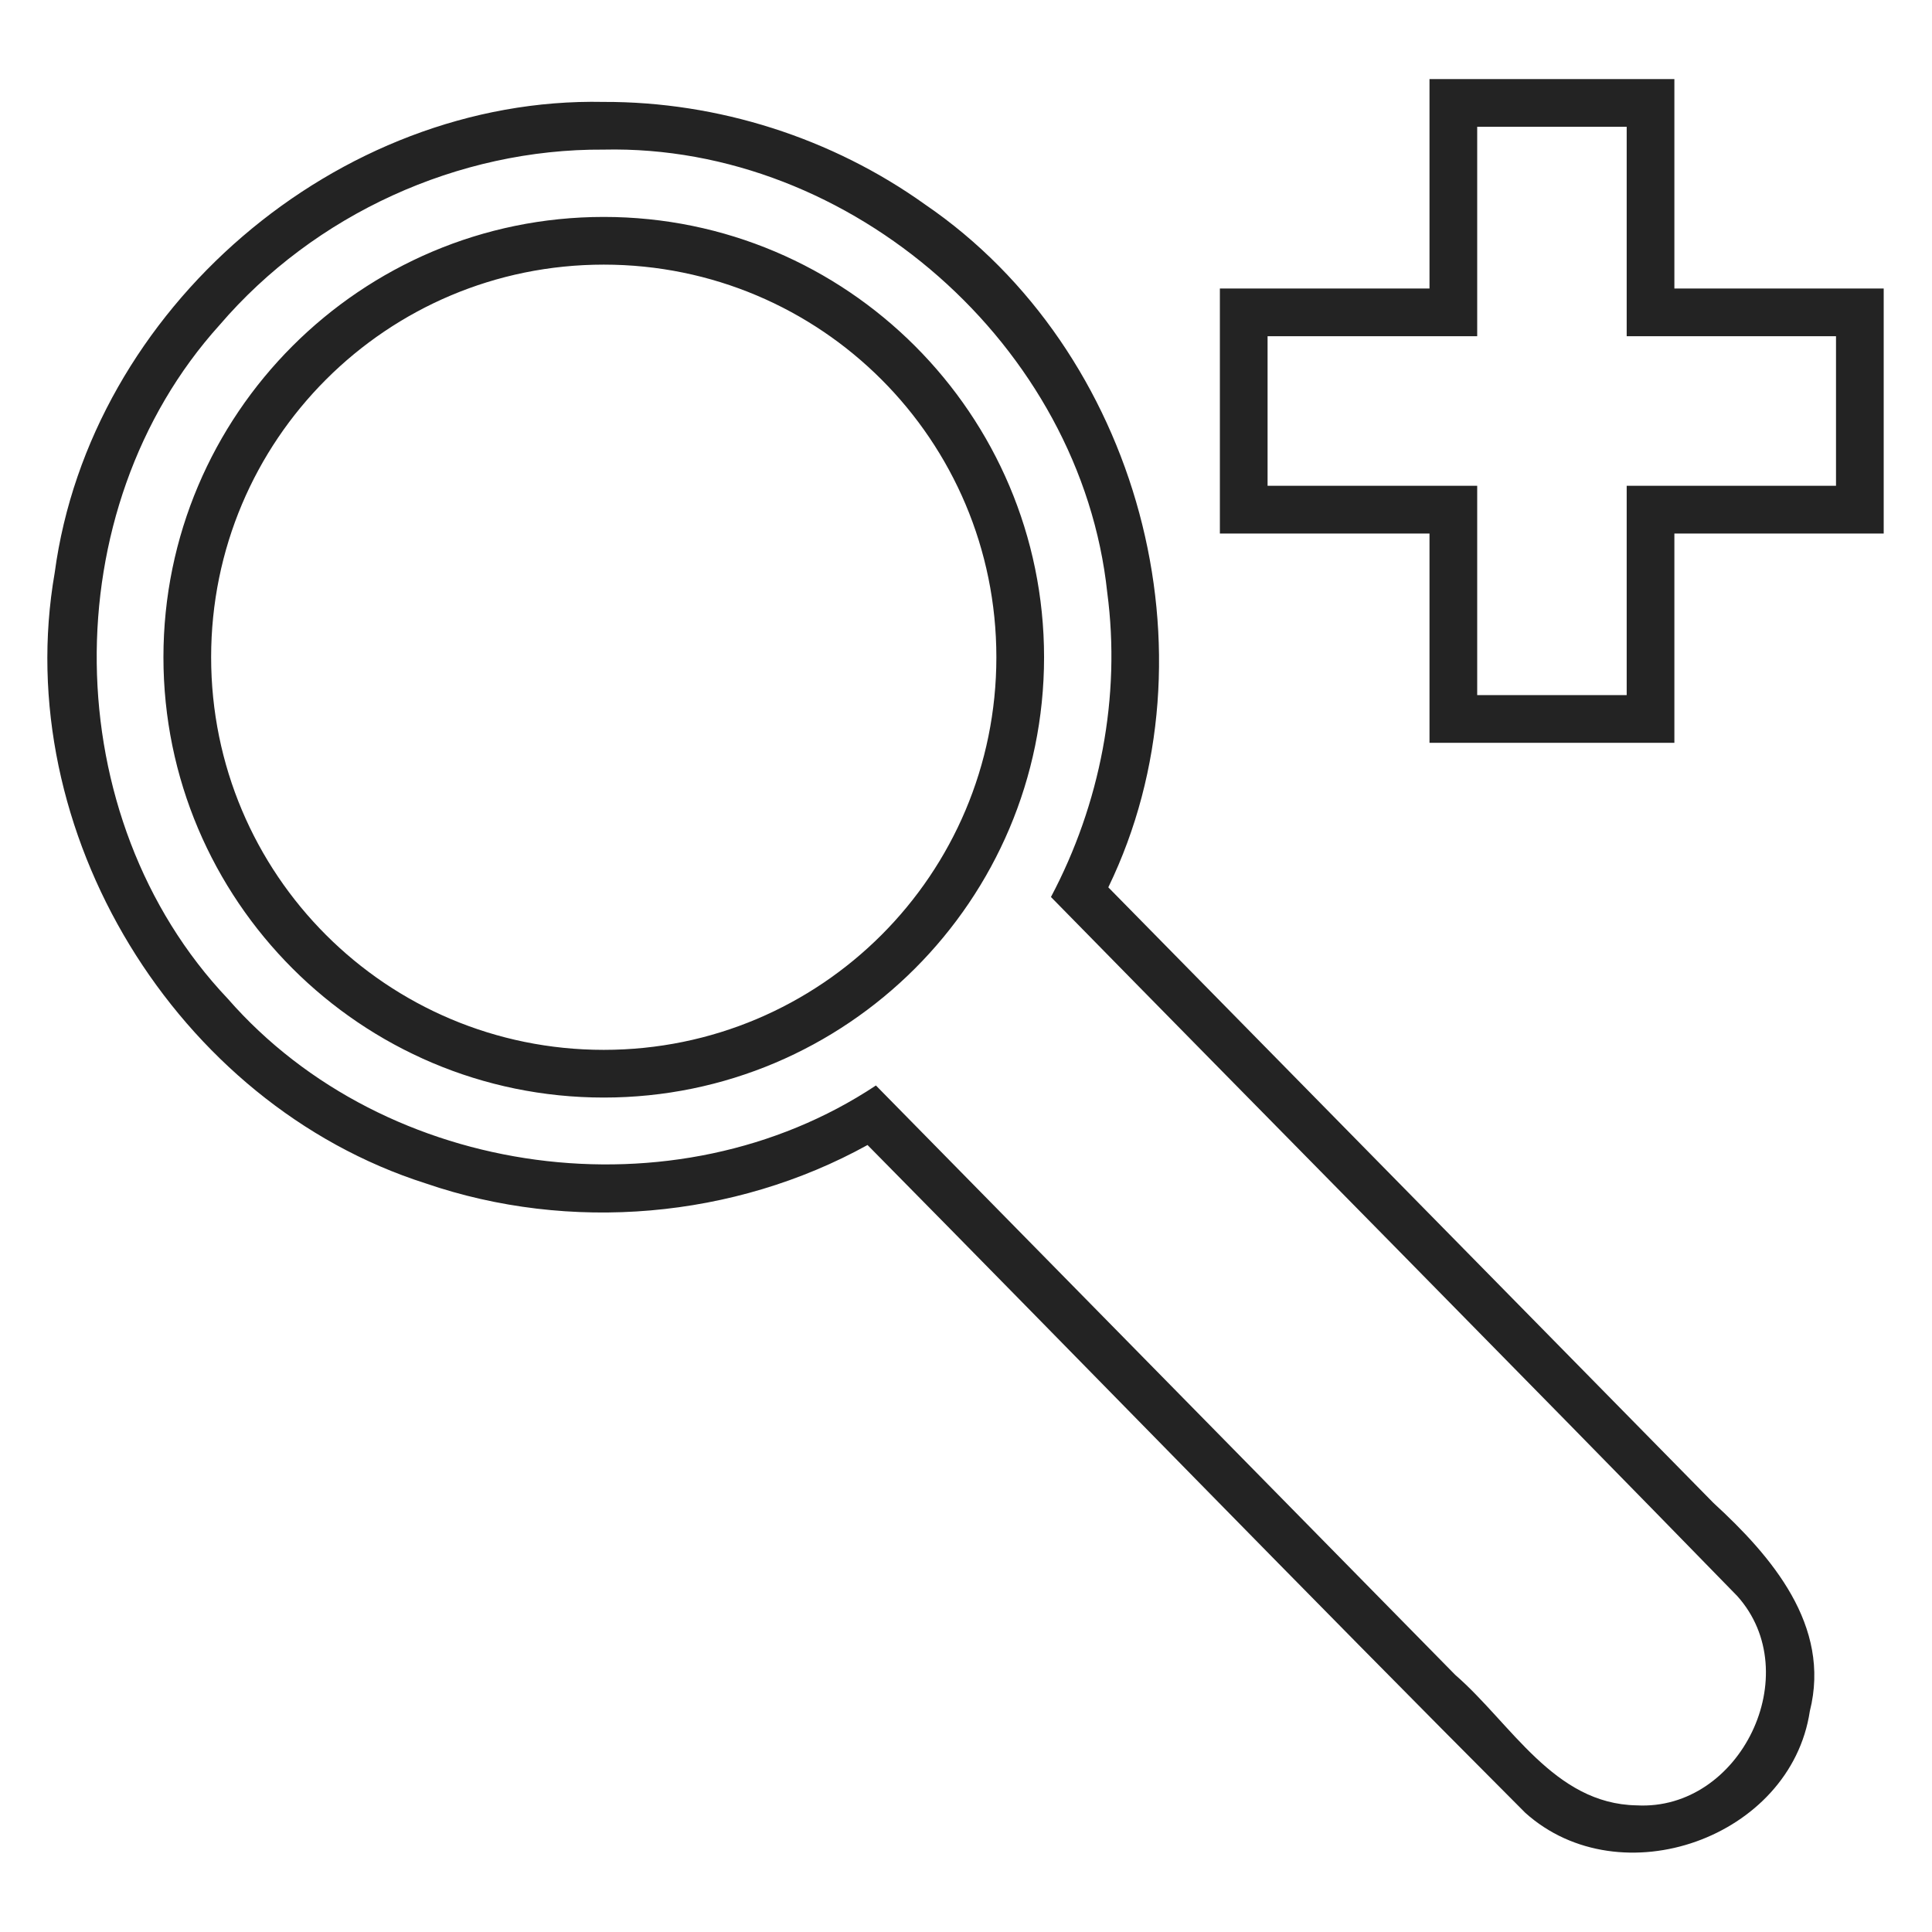
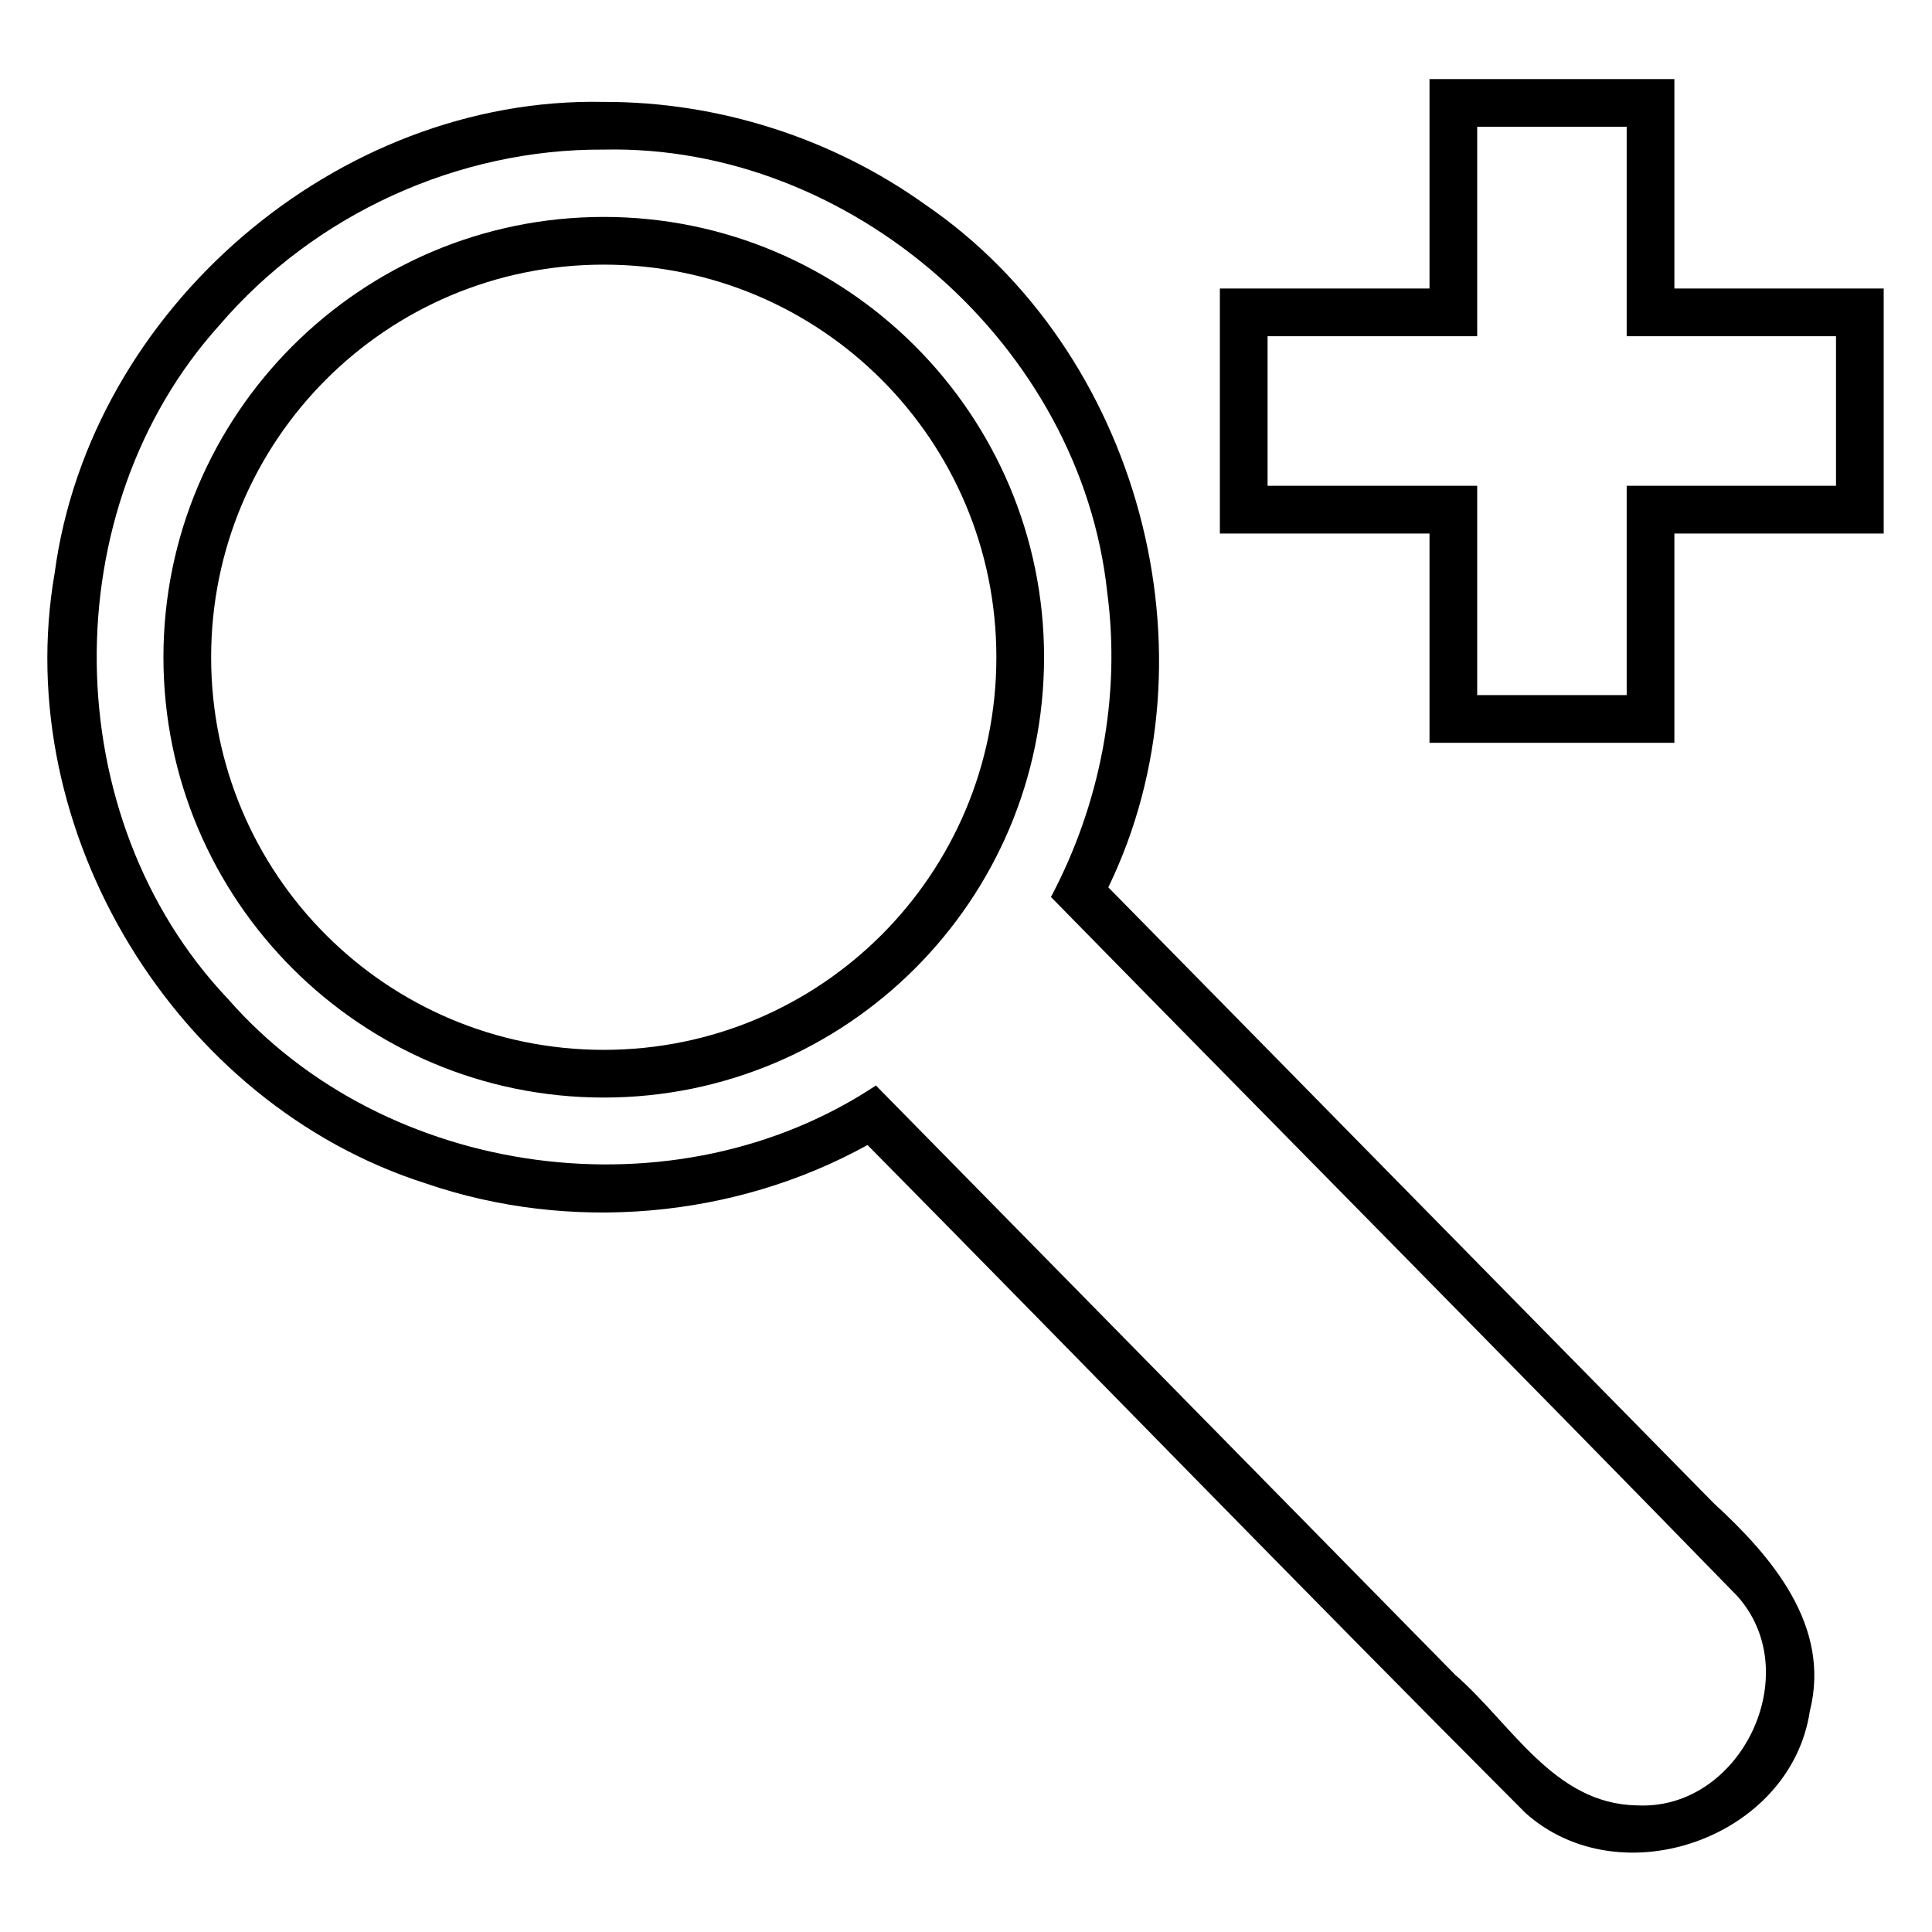
<svg xmlns="http://www.w3.org/2000/svg" width="1000px" height="1000px" viewBox="0 0 1000 1000" version="1.1" id="svg2">
  <defs id="defs13" />
-   <path id="path9" style="font-size:medium;font-style:normal;font-variant:normal;font-weight:normal;font-stretch:normal;text-indent:0;text-align:start;text-decoration:none;line-height:normal;letter-spacing:normal;word-spacing:normal;text-transform:none;direction:ltr;block-progression:tb;writing-mode:lr-tb;text-anchor:start;baseline-shift:baseline;color:#000000;fill:#232323;fill-opacity:1;fill-rule:nonzero;stroke:none;stroke-width:24.691;marker:none;visibility:visible;display:inline;overflow:visible;enable-background:accumulate;font-family:Sans;-inkscape-font-specification:Sans" d="m 312.5,112.281 c -125.718,0 -227.906,102.188 -227.906,227.906 0,125.718 102.188,227.906 227.906,227.906 125.718,0 227.906,-102.188 227.906,-227.906 0,-125.718 -102.188,-227.906 -227.906,-227.906 z m 0,24.688 c 112.375,0 203.219,90.844 203.219,203.219 0,112.375 -90.844,203.219 -203.219,203.219 -112.375,0 -203.219,-90.844 -203.219,-203.219 0,-112.375 90.844,-203.219 203.219,-203.219 z M 312.438,52.75 C 174.692,49.882 46.609,159.983 28.315,296.444 4.99,430.188 91.115,571.325 220.298,612.51 c 74.609,25.626 159.666,18.33 228.733,-19.853 113.608,115.085 226.233,231.224 340.454,345.652 49.238,44.192 137.416,13.003 147.28,-52.625 C 947.922,841.46 916.966,805.531 886.899,777.931 782.485,671.715 678.07,565.498 573.656,459.281 632.254,338.51 589.434,181.298 478.786,105.817 430.638,71.38 371.632,52.568 312.438,52.75 z m 0,24.688 c 128.302,-2.892 247.126,101.663 260.672,229.253 7.157,53.927 -3.7,109.629 -29.141,157.591 118.303,120.689 237.298,240.793 355.212,361.804 36.076,40.15 1.724,111.32 -52.063,108.365 C 804.252,933.692 782.238,892.097 753.22,866.906 653.273,765.217 553.316,663.539 453.375,561.844 349.771,630.622 199.636,610.531 117.888,516.919 29.115,423.3 27.216,263.896 113.705,168.171 162.758,110.943 237.038,76.948 312.438,77.438 z m 427.469,-36.5 c 0,36.135 0,72.271 0,108.406 -36.167,0 -72.333,0 -108.5,0 0,42.271 0,84.542 0,126.812 36.167,0 72.333,0 108.5,0 0,36.104 0,72.208 0,108.312 42.25,0 84.5,0 126.75,0 0,-36.104 0,-72.208 0,-108.312 36.115,0 72.229,0 108.344,0 0,-42.271 0,-84.542 0,-126.812 -36.115,0 -72.229,0 -108.344,0 0,-36.135 0,-72.271 0,-108.406 -42.25,0 -84.5,0 -126.75,0 z m 24.688,24.688 c 25.792,0 51.583,0 77.375,0 0,36.135 0,72.271 0,108.406 36.115,0 72.229,0 108.344,0 0,25.802 0,51.604 0,77.406 -36.115,0 -72.229,0 -108.344,0 0,36.115 0,72.229 0,108.344 -25.792,0 -51.583,0 -77.375,0 0,-36.115 0,-72.229 0,-108.344 -36.167,0 -72.333,0 -108.5,0 0,-25.802 0,-51.604 0,-77.406 36.167,0 72.333,0 108.5,0 0,-36.135 0,-72.271 0,-108.406 z" />
+   <path id="path9" d="m 312.5,112.281 c -125.718,0 -227.906,102.188 -227.906,227.906 0,125.718 102.188,227.906 227.906,227.906 125.718,0 227.906,-102.188 227.906,-227.906 0,-125.718 -102.188,-227.906 -227.906,-227.906 z m 0,24.688 c 112.375,0 203.219,90.844 203.219,203.219 0,112.375 -90.844,203.219 -203.219,203.219 -112.375,0 -203.219,-90.844 -203.219,-203.219 0,-112.375 90.844,-203.219 203.219,-203.219 z M 312.438,52.75 C 174.692,49.882 46.609,159.983 28.315,296.444 4.99,430.188 91.115,571.325 220.298,612.51 c 74.609,25.626 159.666,18.33 228.733,-19.853 113.608,115.085 226.233,231.224 340.454,345.652 49.238,44.192 137.416,13.003 147.28,-52.625 C 947.922,841.46 916.966,805.531 886.899,777.931 782.485,671.715 678.07,565.498 573.656,459.281 632.254,338.51 589.434,181.298 478.786,105.817 430.638,71.38 371.632,52.568 312.438,52.75 z m 0,24.688 c 128.302,-2.892 247.126,101.663 260.672,229.253 7.157,53.927 -3.7,109.629 -29.141,157.591 118.303,120.689 237.298,240.793 355.212,361.804 36.076,40.15 1.724,111.32 -52.063,108.365 C 804.252,933.692 782.238,892.097 753.22,866.906 653.273,765.217 553.316,663.539 453.375,561.844 349.771,630.622 199.636,610.531 117.888,516.919 29.115,423.3 27.216,263.896 113.705,168.171 162.758,110.943 237.038,76.948 312.438,77.438 z m 427.469,-36.5 c 0,36.135 0,72.271 0,108.406 -36.167,0 -72.333,0 -108.5,0 0,42.271 0,84.542 0,126.812 36.167,0 72.333,0 108.5,0 0,36.104 0,72.208 0,108.312 42.25,0 84.5,0 126.75,0 0,-36.104 0,-72.208 0,-108.312 36.115,0 72.229,0 108.344,0 0,-42.271 0,-84.542 0,-126.812 -36.115,0 -72.229,0 -108.344,0 0,-36.135 0,-72.271 0,-108.406 -42.25,0 -84.5,0 -126.75,0 z m 24.688,24.688 c 25.792,0 51.583,0 77.375,0 0,36.135 0,72.271 0,108.406 36.115,0 72.229,0 108.344,0 0,25.802 0,51.604 0,77.406 -36.115,0 -72.229,0 -108.344,0 0,36.115 0,72.229 0,108.344 -25.792,0 -51.583,0 -77.375,0 0,-36.115 0,-72.229 0,-108.344 -36.167,0 -72.333,0 -108.5,0 0,-25.802 0,-51.604 0,-77.406 36.167,0 72.333,0 108.5,0 0,-36.135 0,-72.271 0,-108.406 z" />
</svg>
